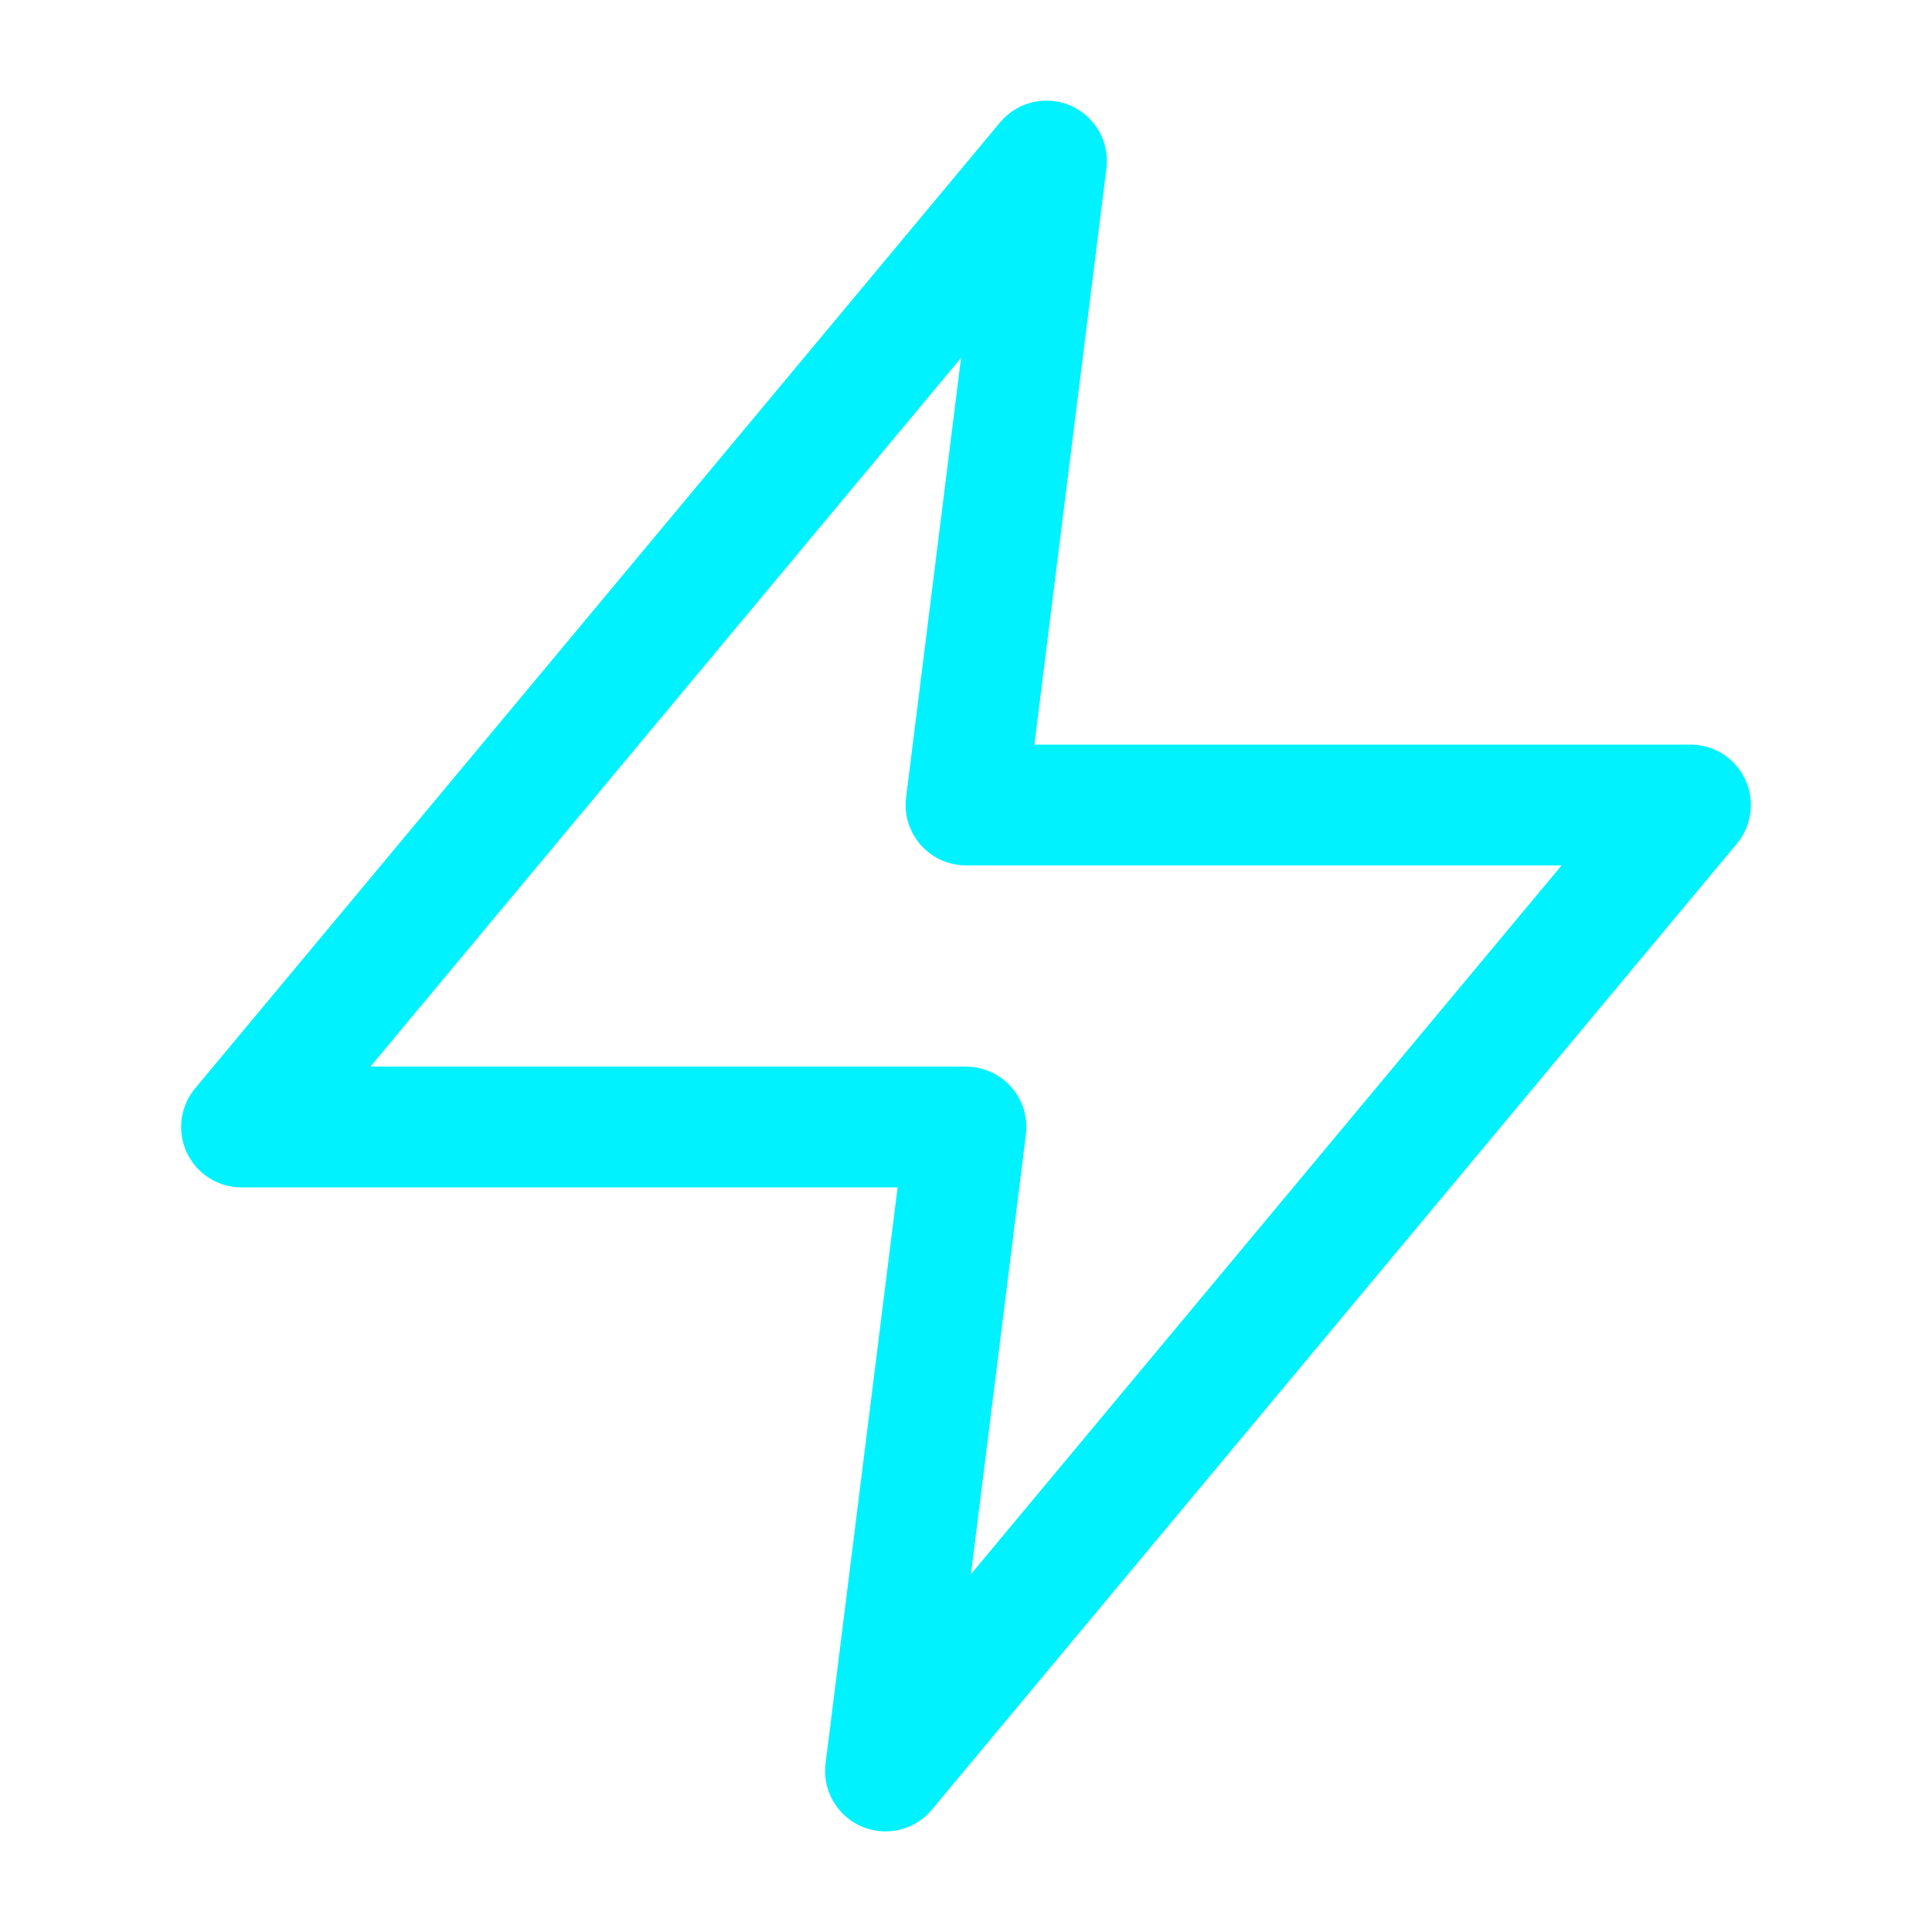
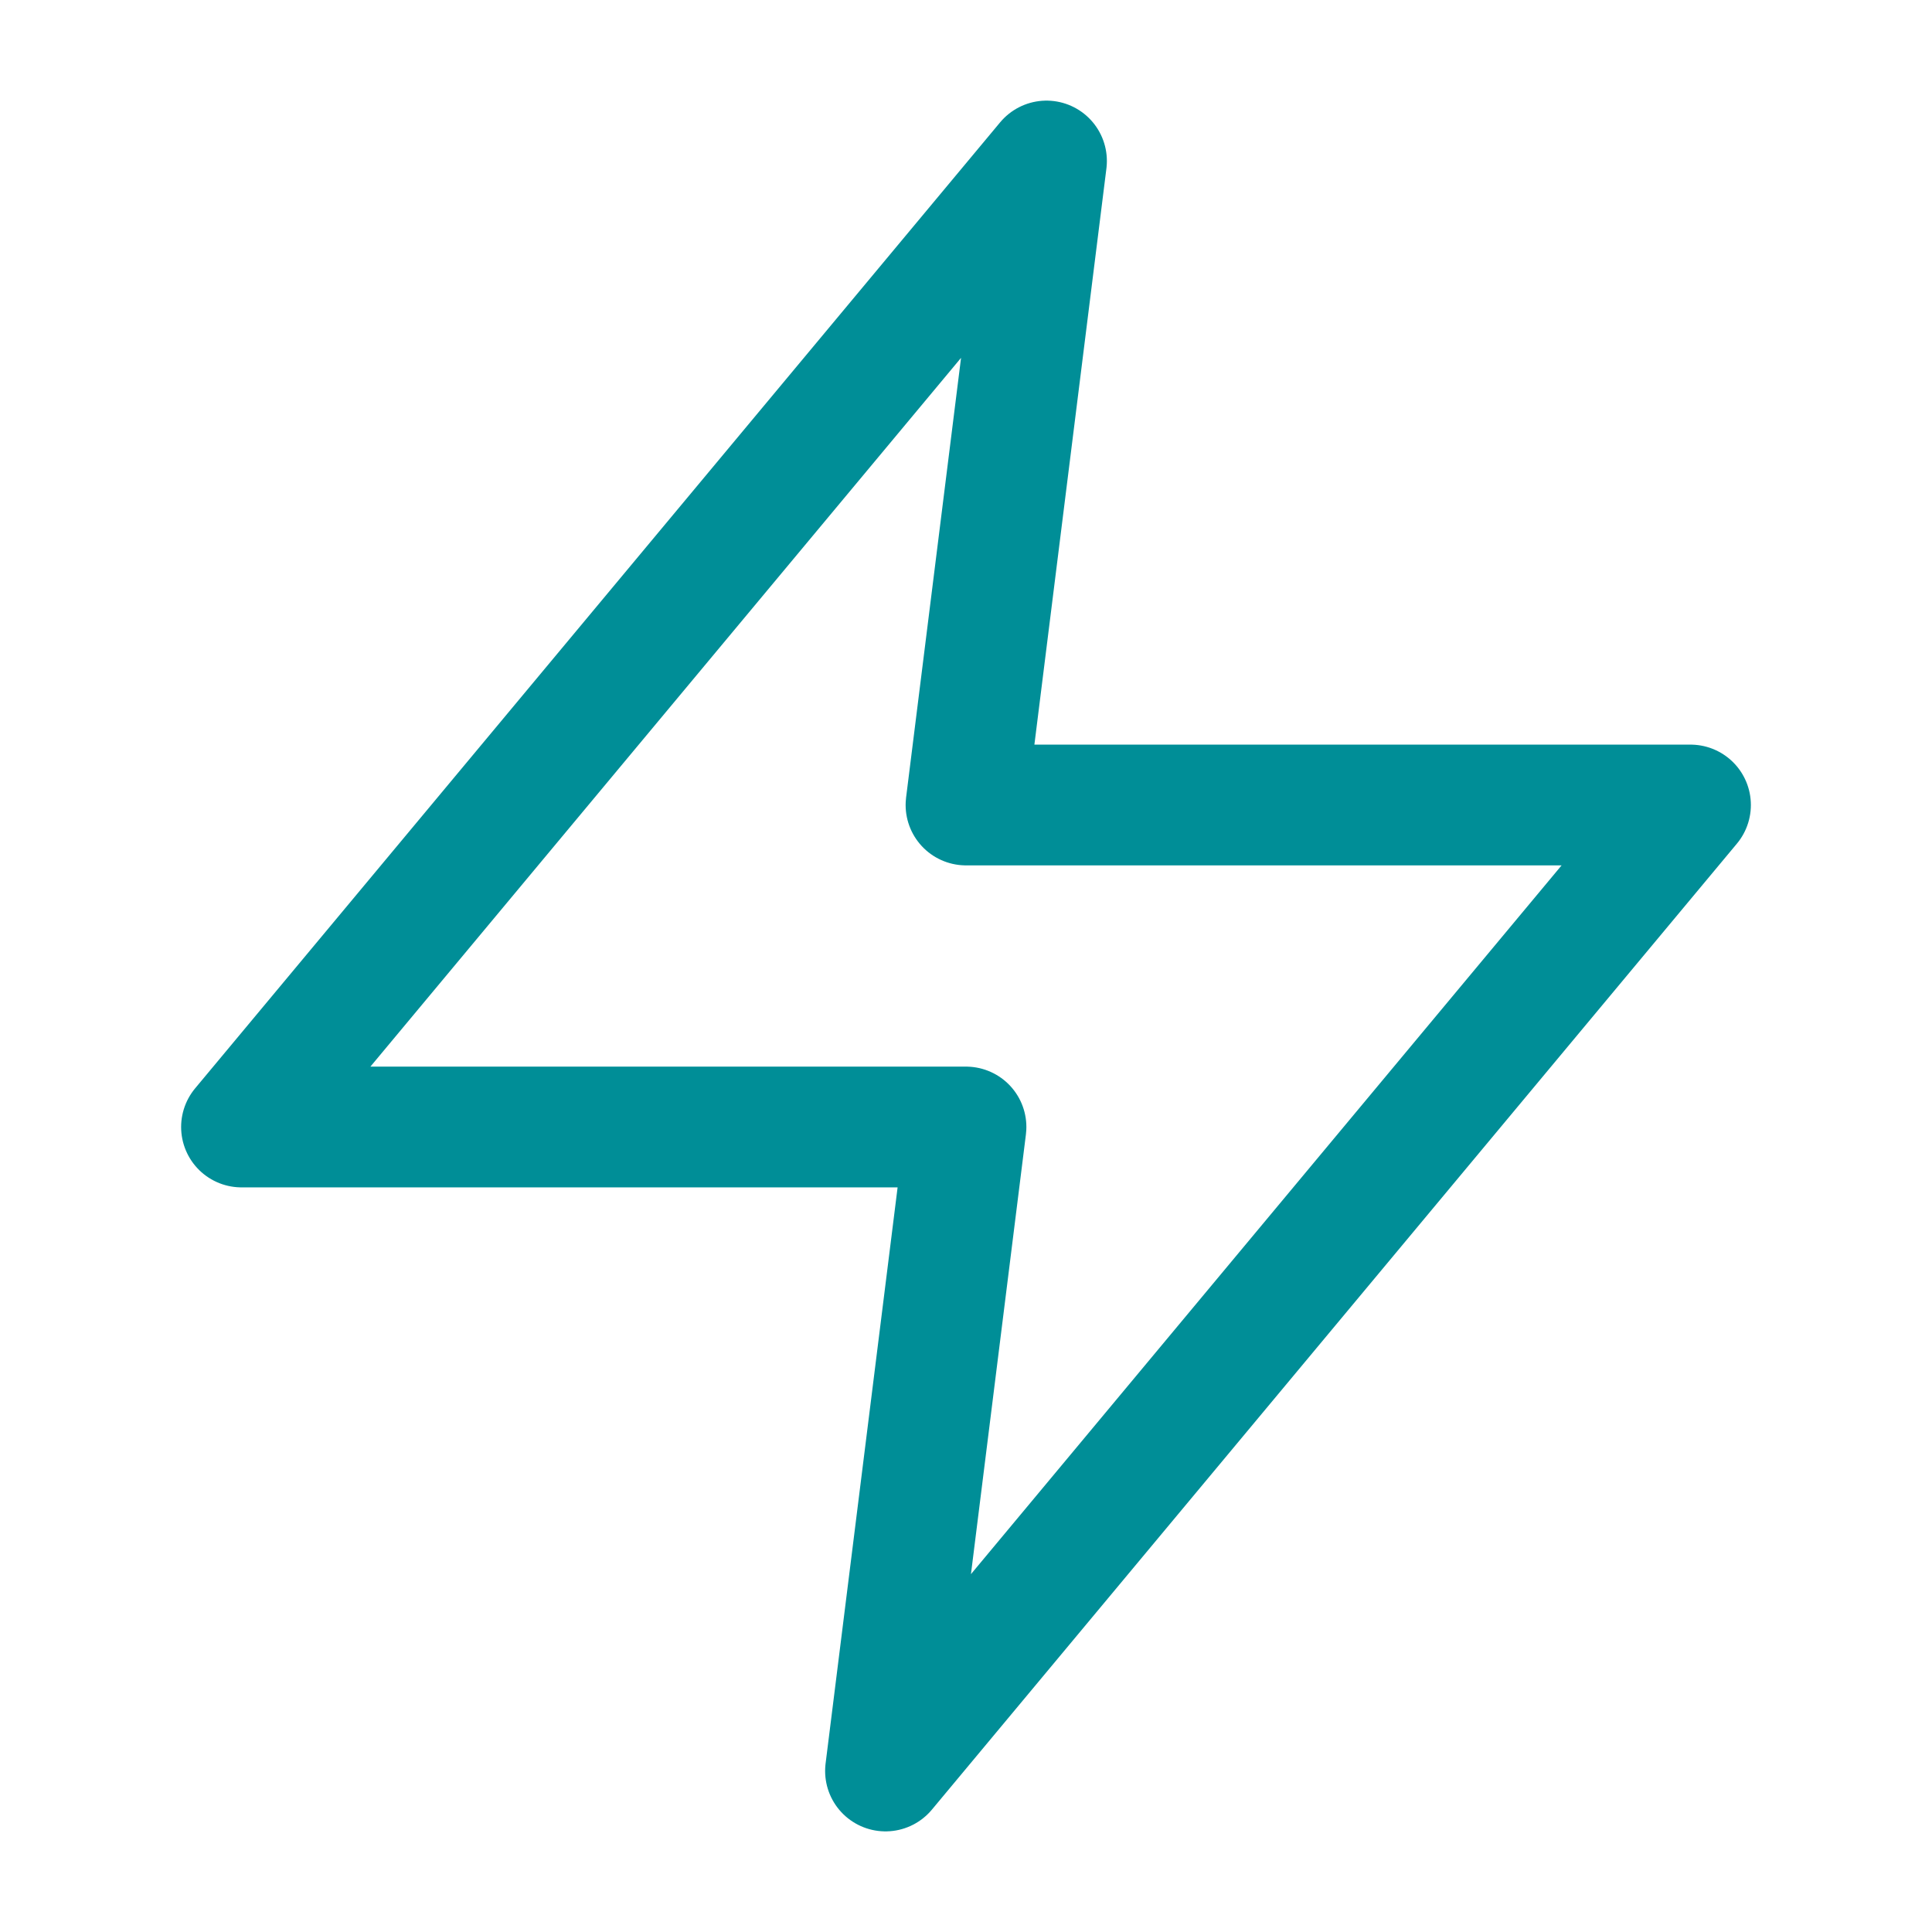
- <svg xmlns="http://www.w3.org/2000/svg" width="24" height="24" viewBox="0 0 24 24" fill="none" stroke="#00F2FE" stroke-width="1.5" stroke-linecap="round" stroke-linejoin="round">
+ <svg xmlns="http://www.w3.org/2000/svg" width="24" height="24" viewBox="0 0 24 24" fill="none" stroke="#008E97" stroke-width="1.5" stroke-linecap="round" stroke-linejoin="round">
  <path d="M13 2L3 14h9l-1 8 10-12h-9l1-8z" />
</svg>
